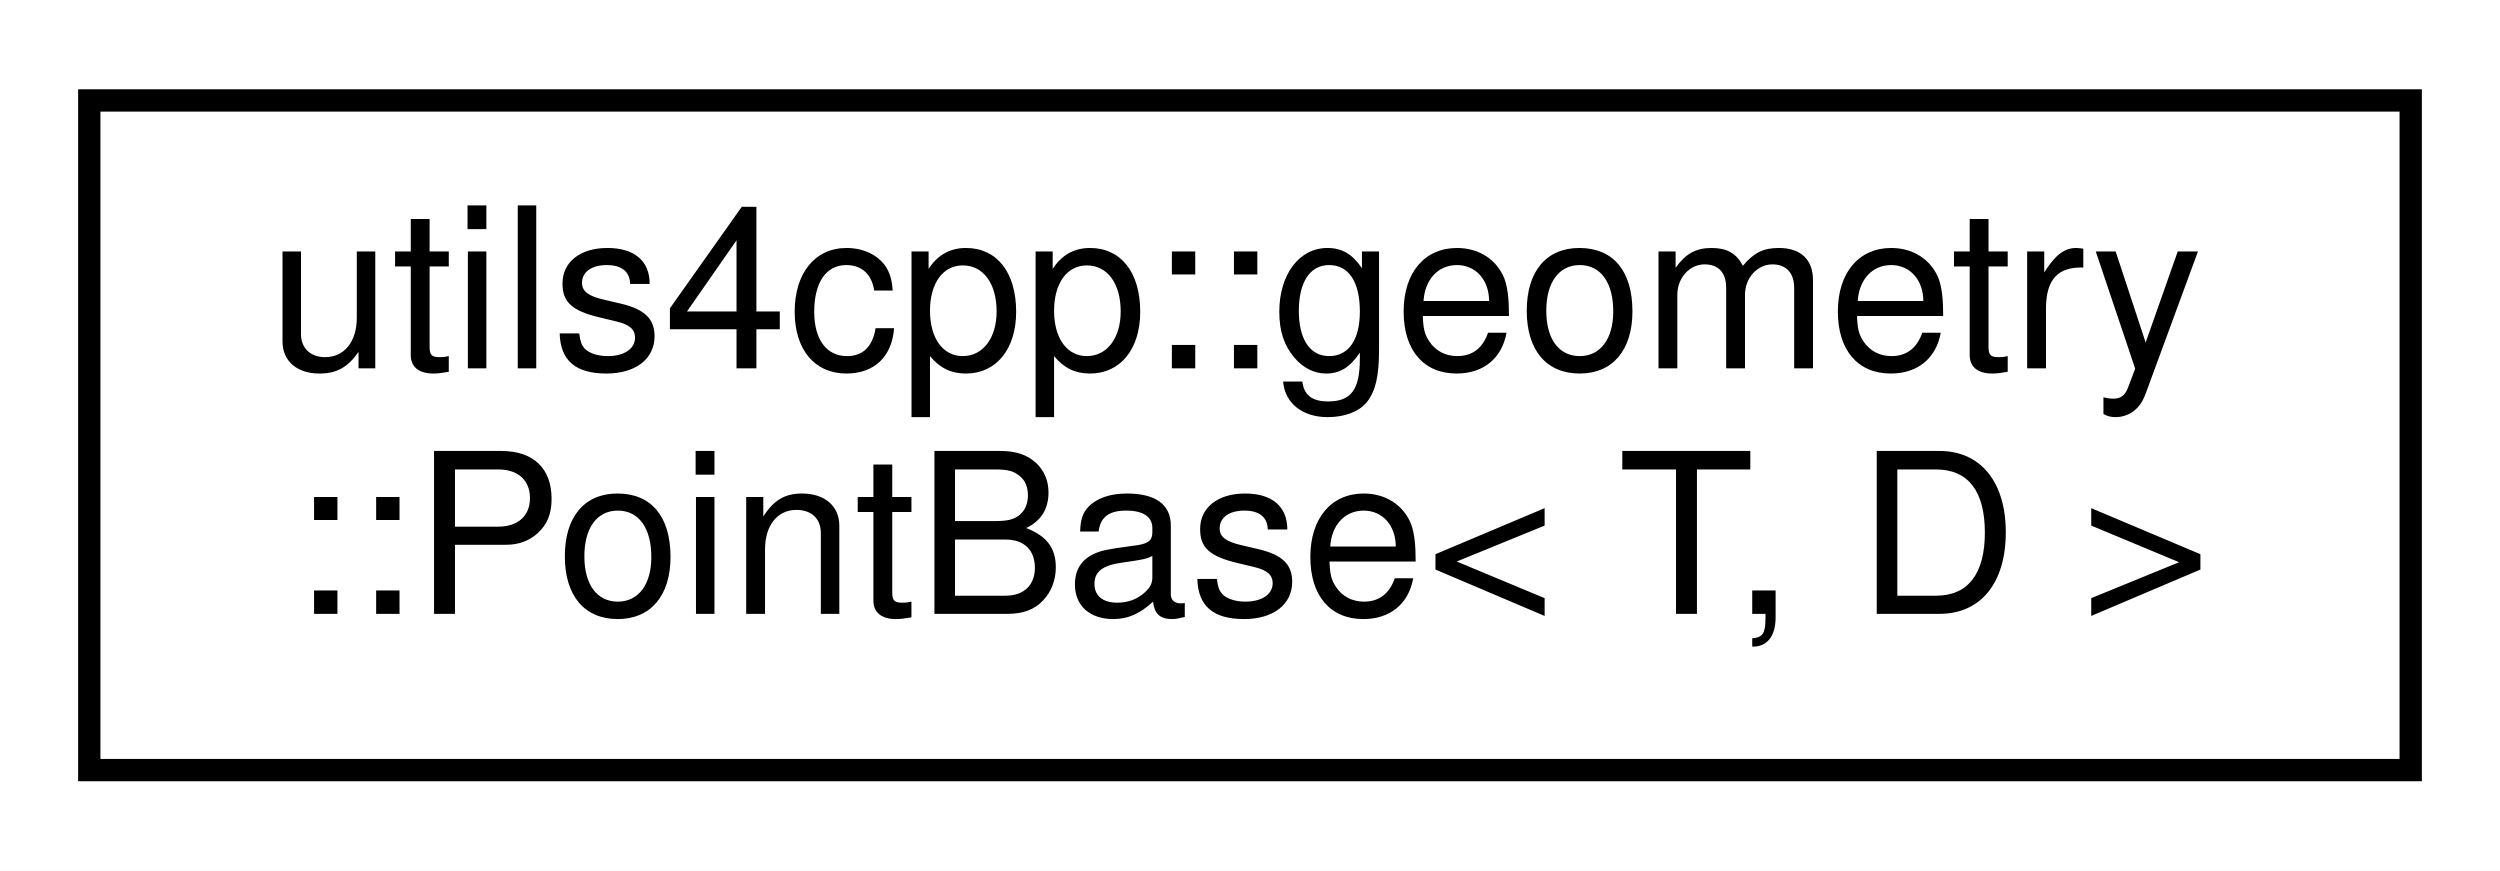
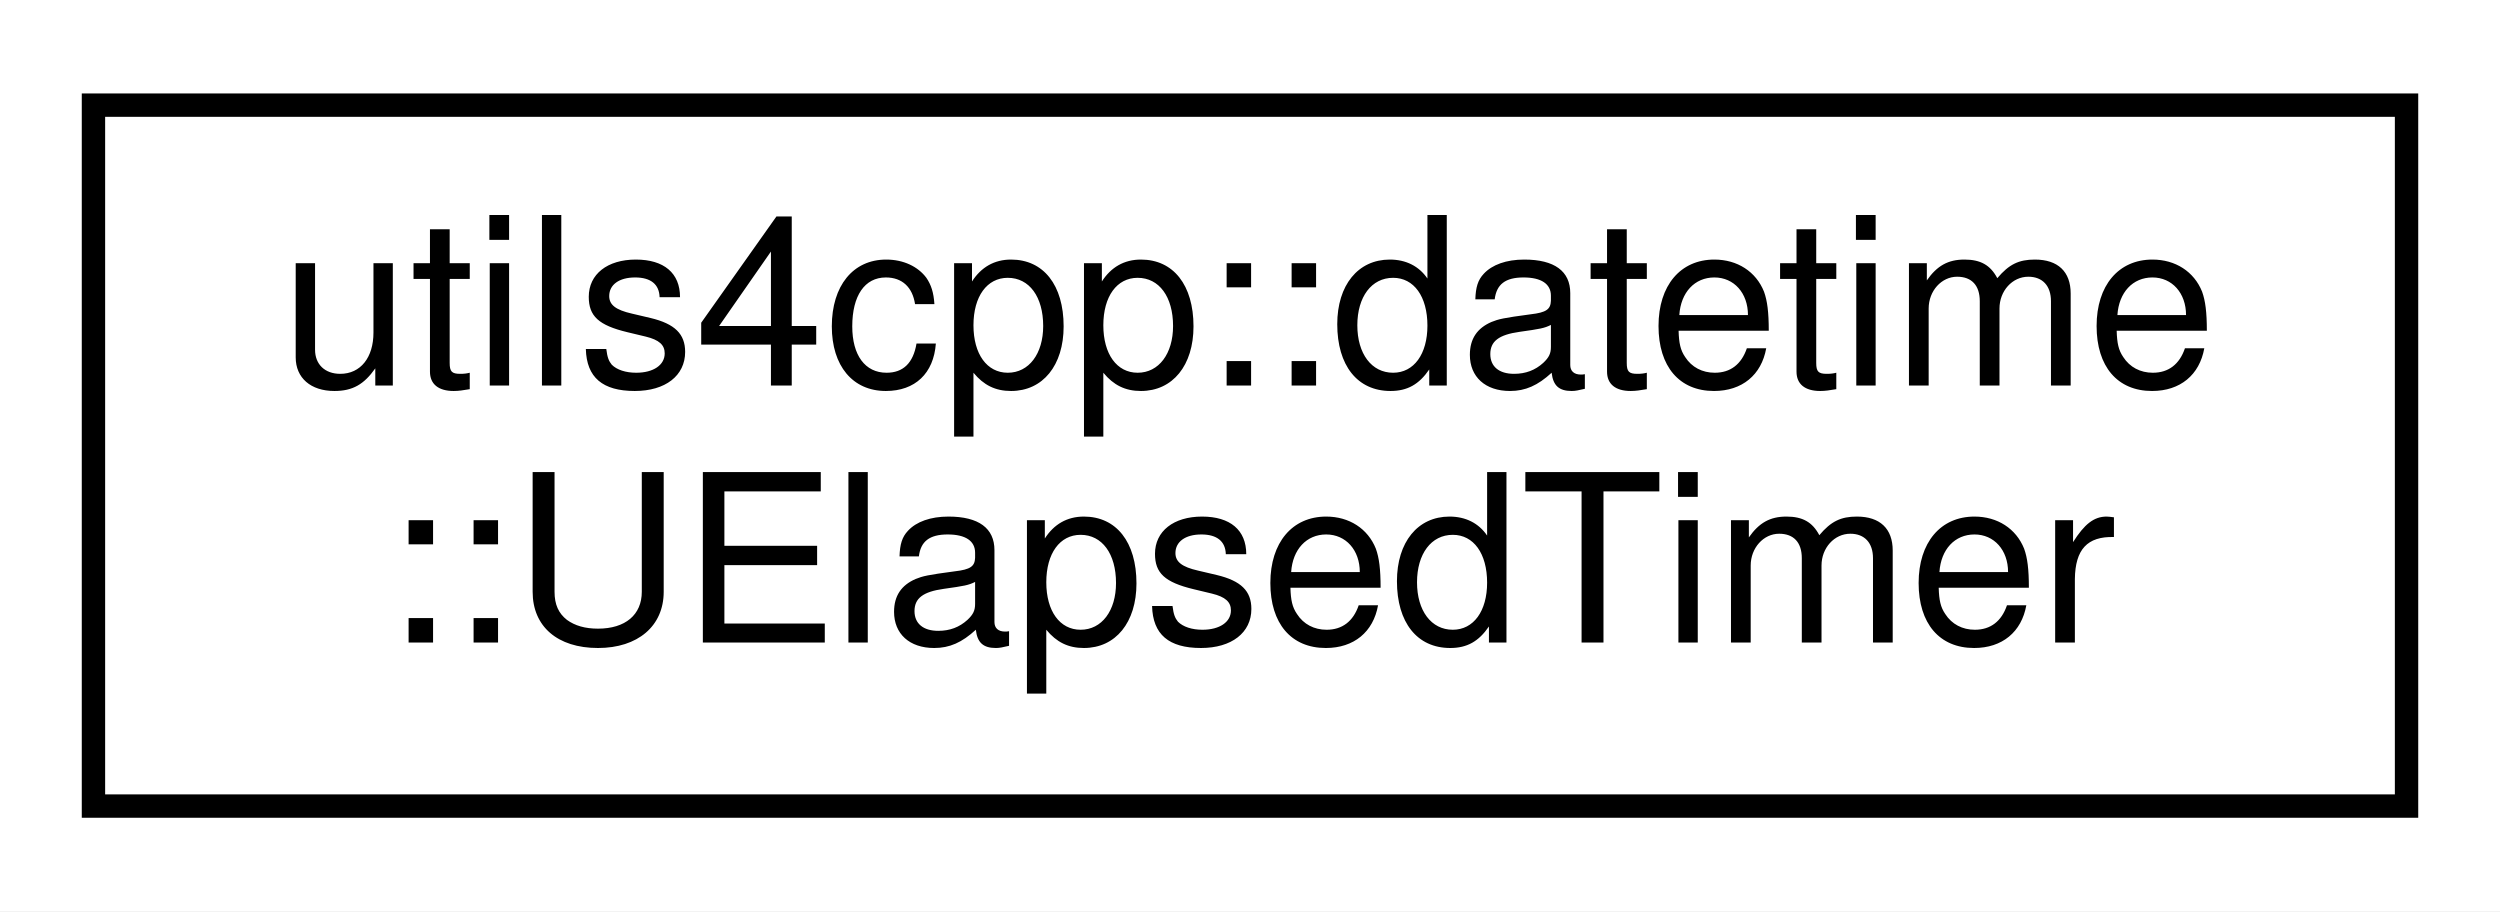
- <svg xmlns="http://www.w3.org/2000/svg" xmlns:xlink="http://www.w3.org/1999/xlink" width="112pt" height="39pt" viewBox="0.00 0.00 112.00 39.00">
+ <svg xmlns="http://www.w3.org/2000/svg" xmlns:xlink="http://www.w3.org/1999/xlink" width="107pt" height="39pt" viewBox="0.00 0.00 107.00 39.00">
  <g id="graph0" class="graph" transform="scale(1 1) rotate(0) translate(4 35)">
-     <polygon fill="white" stroke="none" points="-4,4 -4,-35 108,-35 108,4 -4,4" />
+     <polygon fill="white" stroke="none" points="-4,4 -4,-35 103,-35 103,4 -4,4" />
    <g id="node1" class="node">
      <g id="a_node1">
-         <a xlink:href="classutils4cpp_1_1geometry_1_1_point_base.html" target="_top" xlink:title=" ">
-           <polygon fill="white" stroke="black" points="0,-0.5 0,-30.5 104,-30.5 104,-0.5 0,-0.5" />
-           <text text-anchor="start" x="8" y="-18.5" font-family="Helvetica,sans-Serif" font-size="10.00">utils4cpp::geometry</text>
-           <text text-anchor="middle" x="52" y="-7.5" font-family="Helvetica,sans-Serif" font-size="10.00">::PointBase&lt; T, D &gt;</text>
+         <a xlink:href="classutils4cpp_1_1datetime_1_1_u_elapsed_timer.html" target="_top" xlink:title=" ">
+           <polygon fill="white" stroke="black" points="0,-0.5 0,-30.5 99,-30.5 99,-0.5 0,-0.5" />
+           <text text-anchor="start" x="8" y="-18.5" font-family="Helvetica,sans-Serif" font-size="10.00">utils4cpp::datetime</text>
+           <text text-anchor="middle" x="49.5" y="-7.5" font-family="Helvetica,sans-Serif" font-size="10.00">::UElapsedTimer</text>
        </a>
      </g>
    </g>
  </g>
</svg>
